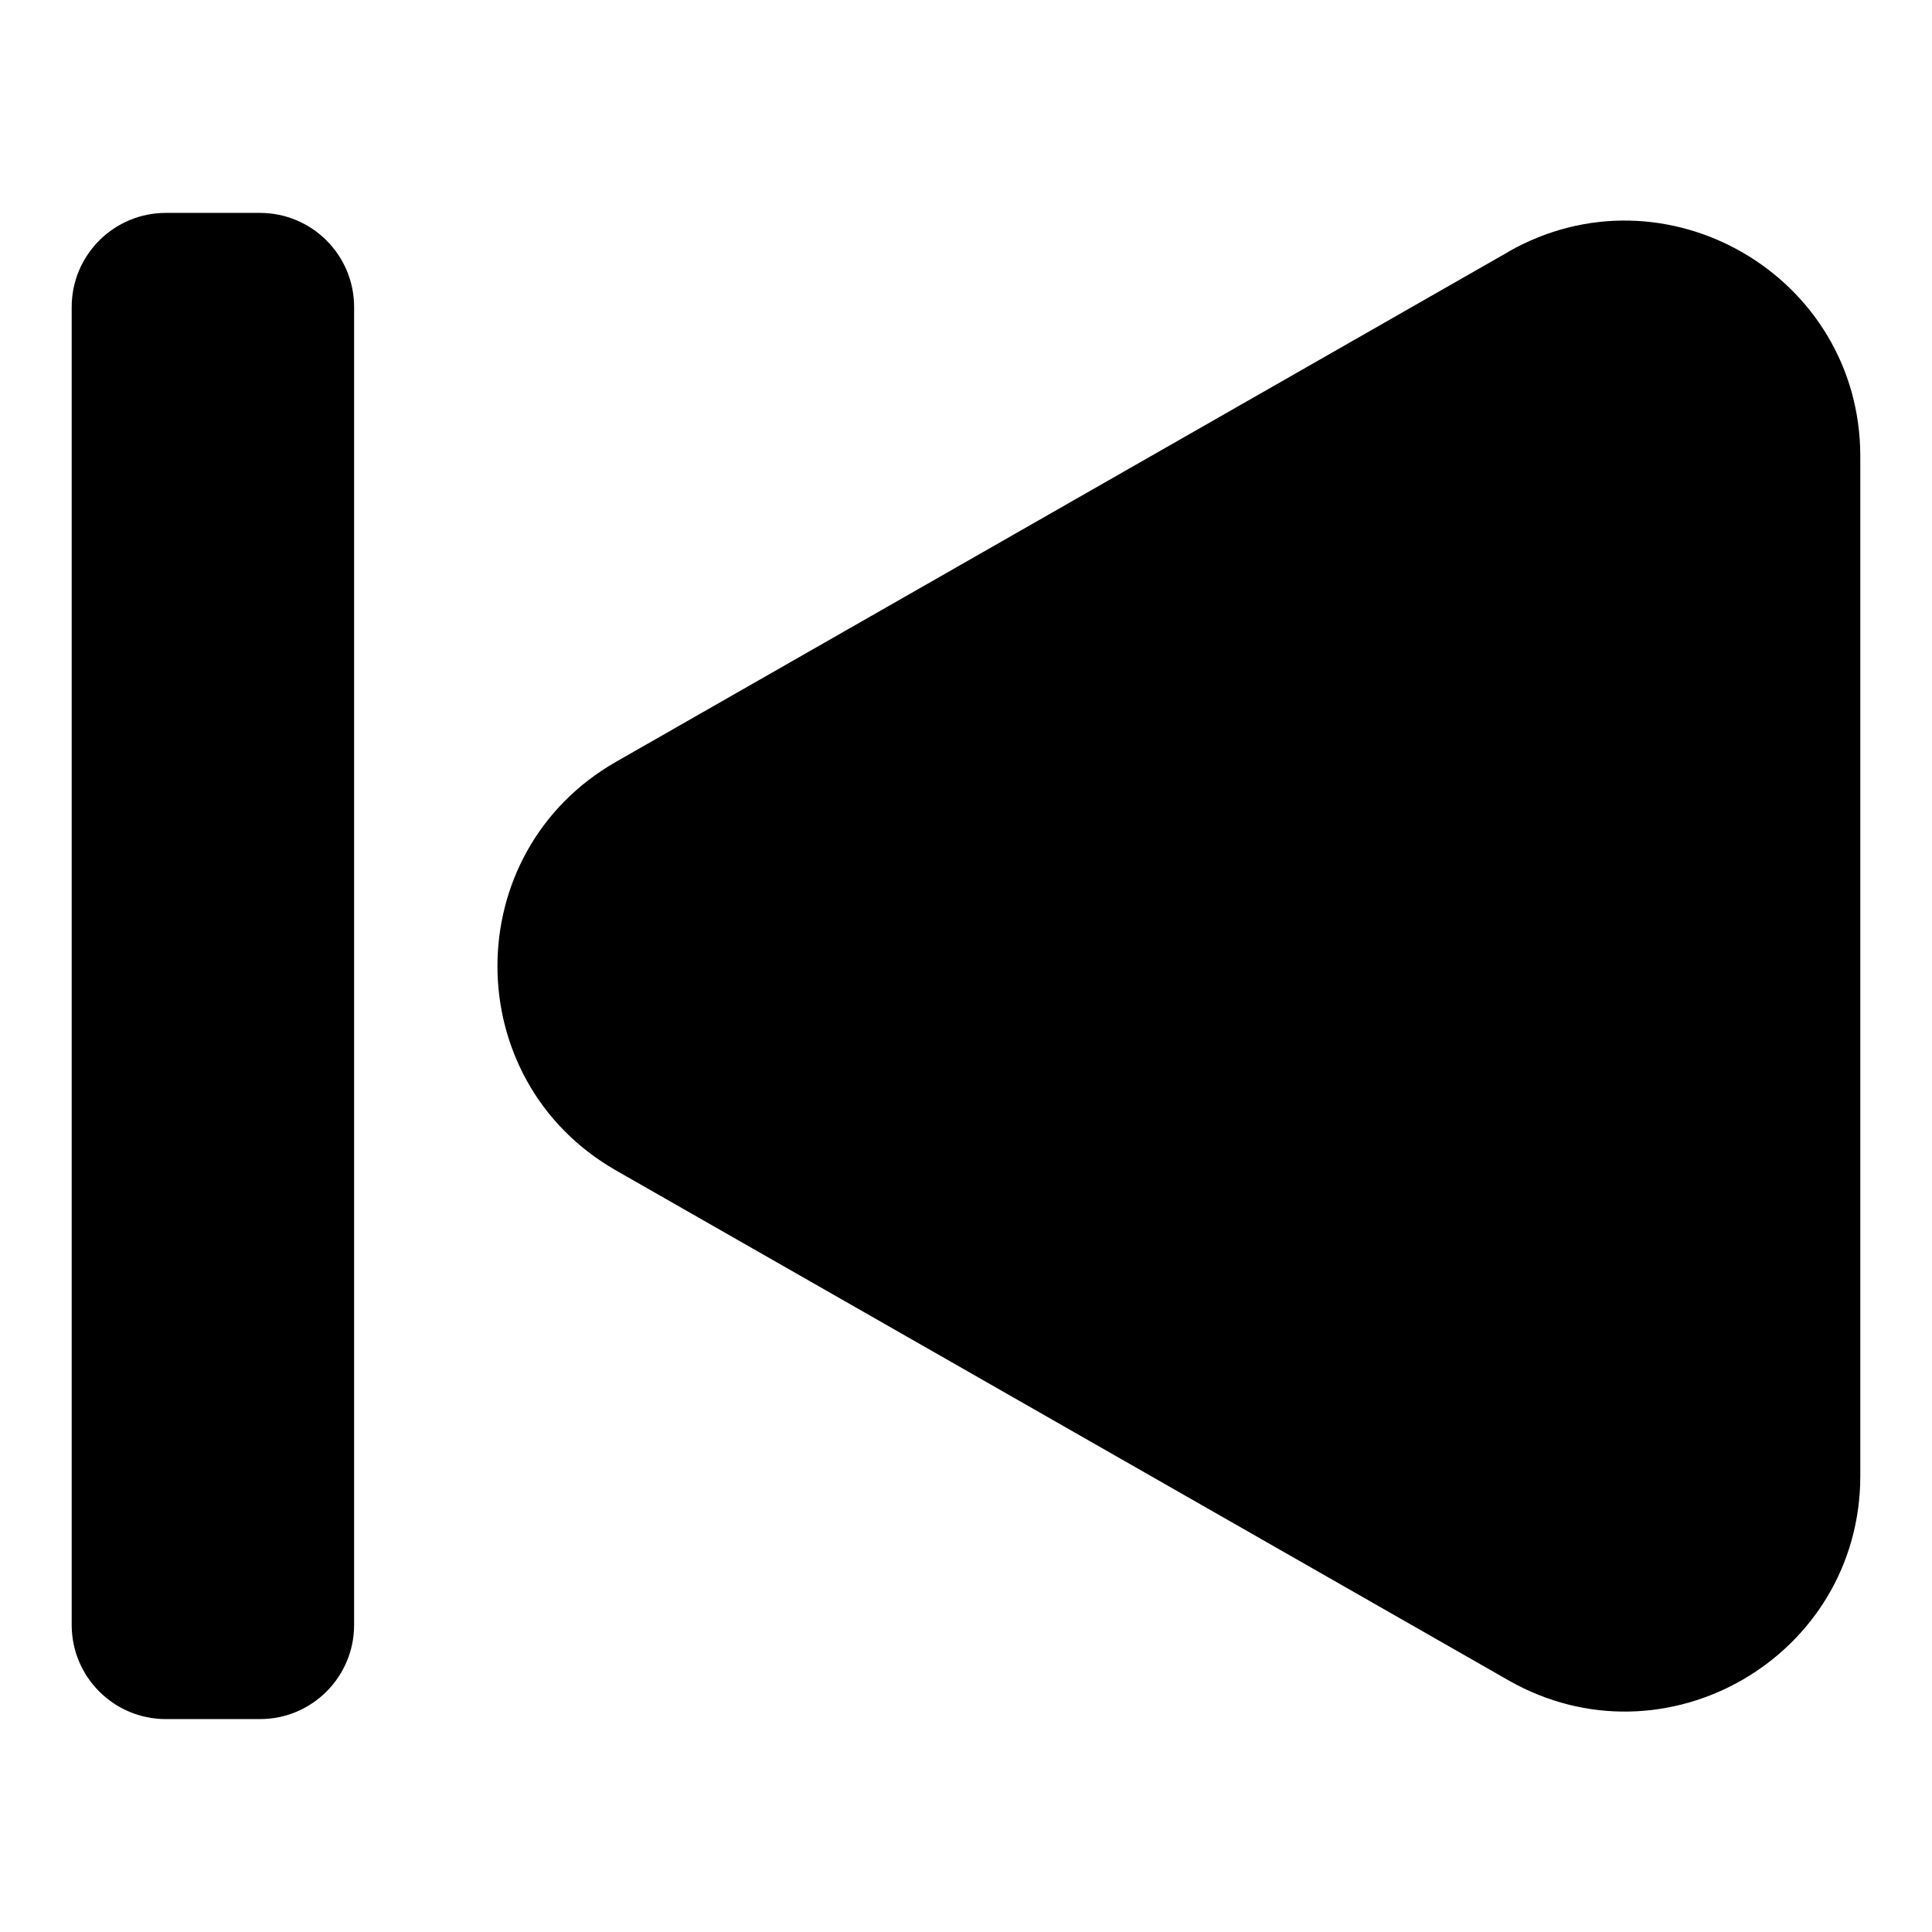
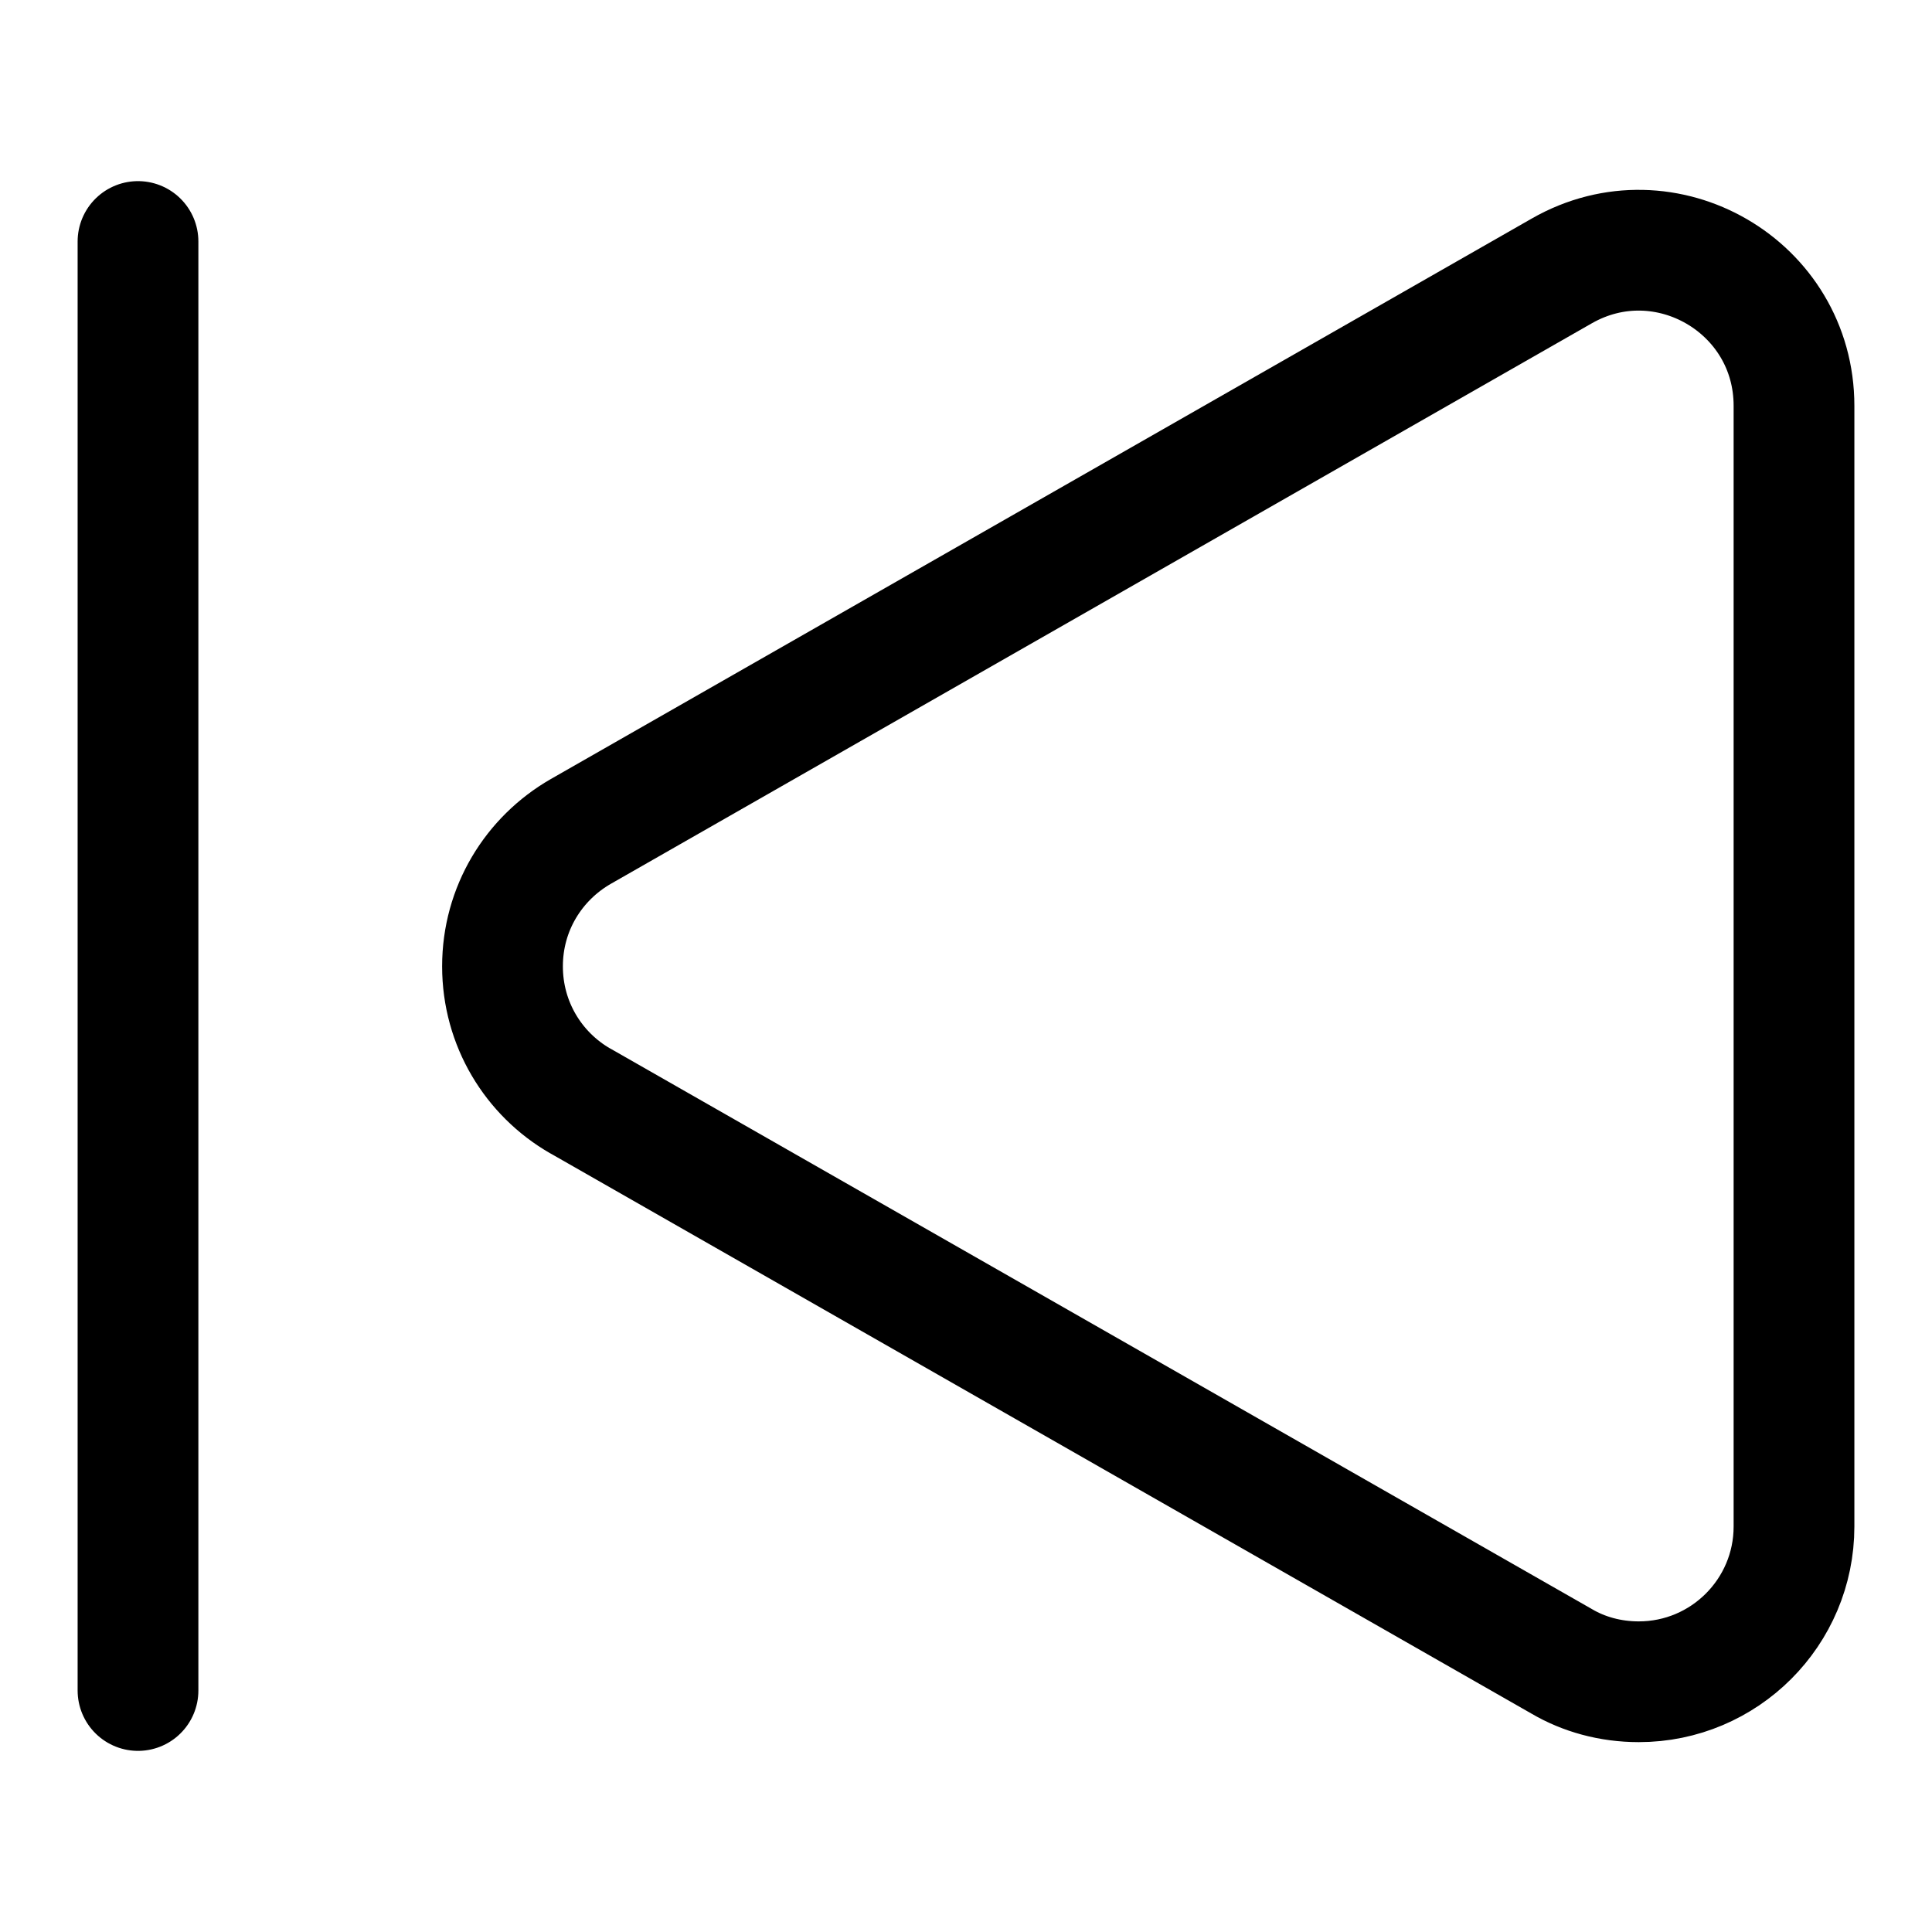
- <svg xmlns="http://www.w3.org/2000/svg" version="1.1" width="1024" height="1024" viewBox="0 0 1024 1024">
-   <path fill-rule="evenodd" d="M137.789 112.842c27.557 0 49.895 22.338 49.895 49.895v698.521c0 27.557-22.338 49.895-49.895 49.895h-49.895c-27.557 0-49.895-22.338-49.895-49.895v-698.521c0-27.557 22.338-49.895 49.895-49.895zM799.394 133.467c83.156-47.431 186.606 12.642 186.606 108.44v540.324c0 95.798-103.45 155.871-186.606 108.303l-472.87-270.162c-83.823-47.899-83.823-168.713 0-216.61l472.87-270.23z" />
+ <svg xmlns="http://www.w3.org/2000/svg" version="1.1" width="1024" height="1024" viewBox="0 0 1024 1024" stroke="#000000">
+   <path fill="none" stroke-linejoin="round" stroke-linecap="round" stroke-miterlimit="4" stroke-width="64" d="M73.144 128v768M950.856 809.088v-594c0-63.256-68.232-102.856-123.088-71.488l-519.944 297.088c-25.032 14.4-41.488 40.968-41.488 71.488s16.456 57.088 41.144 71.312l0.344 0.168 519.944 296.912c11.656 6.856 25.712 10.8 40.8 10.8 45.432 0 82.288-36.856 82.288-82.288 0 0 0 0 0 0v0 0z" />
</svg>
